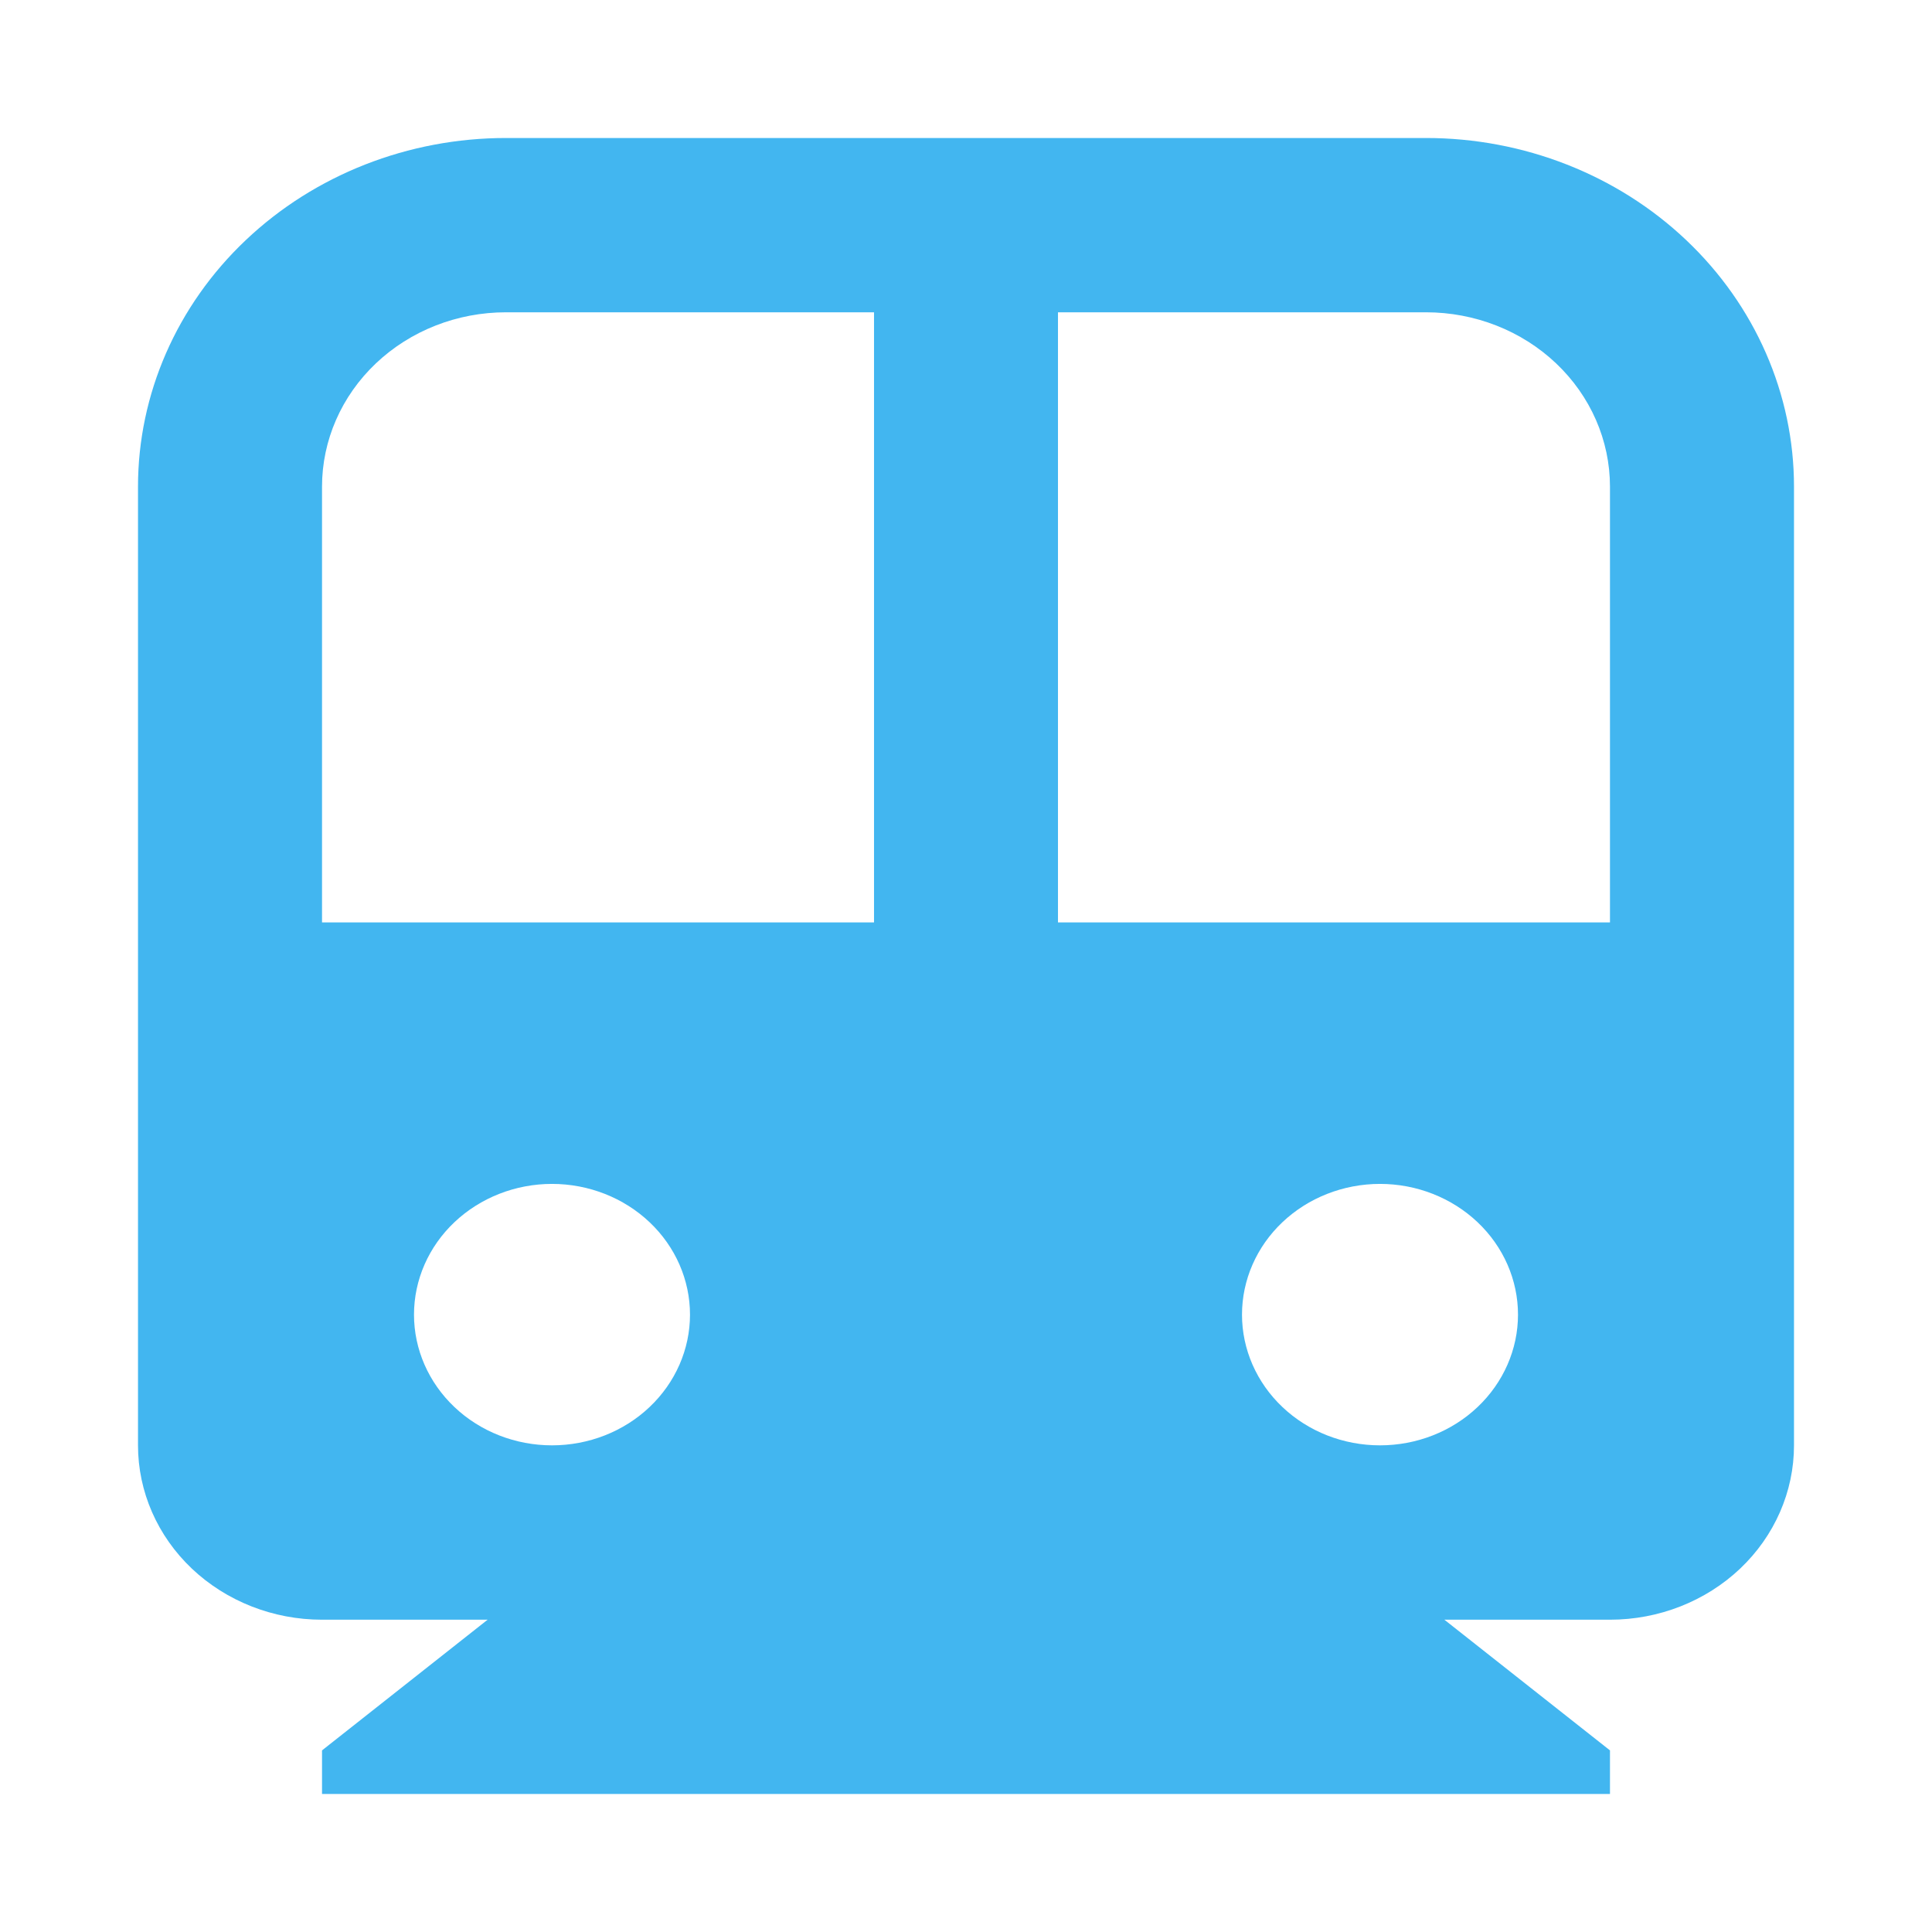
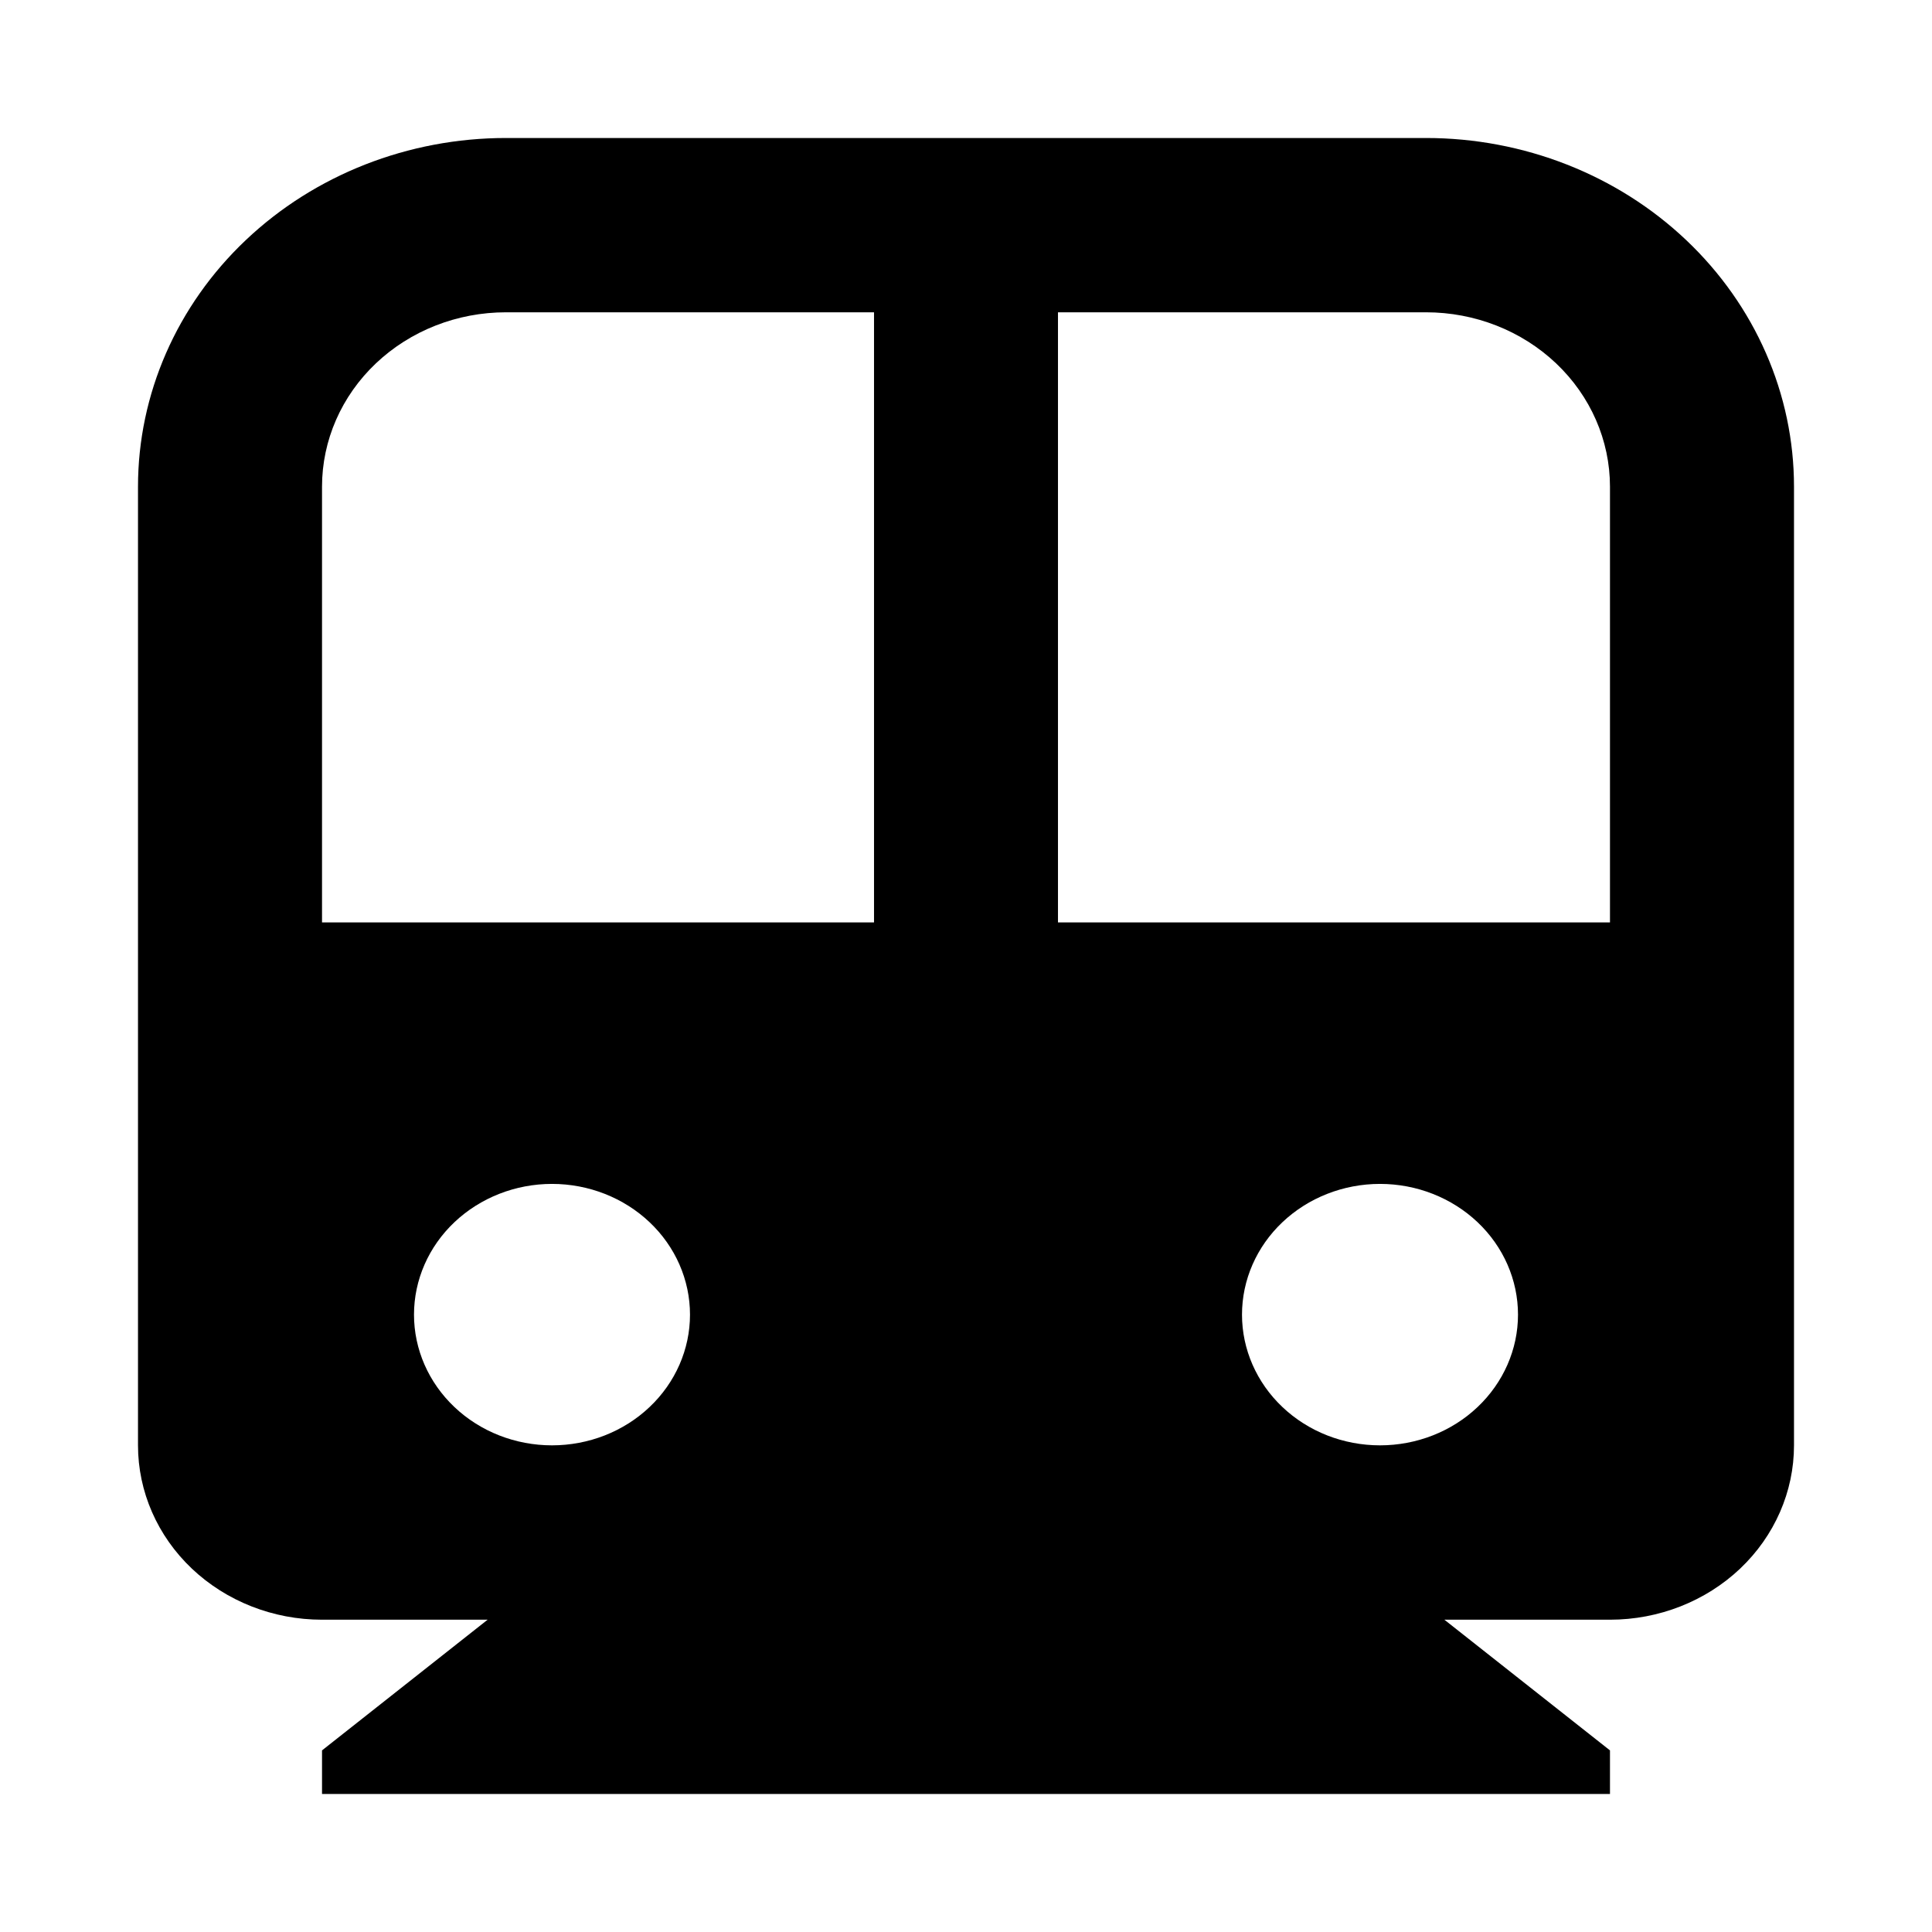
<svg xmlns="http://www.w3.org/2000/svg" width="24" height="24" viewBox="0 0 26 28" fill="none">
-   <path d="M19.933 23.474L22.333 25.368V26H3.667V25.368L6.067 23.474H3.667C2.959 23.474 2.281 23.207 1.781 22.734C1.281 22.26 1 21.617 1 20.947V7.053C1 5.713 1.562 4.427 2.562 3.48C3.562 2.532 4.919 2 6.333 2H19.667C21.081 2 22.438 2.532 23.438 3.48C24.438 4.427 25 5.713 25 7.053V20.947C25 21.617 24.719 22.26 24.219 22.734C23.719 23.207 23.041 23.474 22.333 23.474H19.933ZM11.667 13.368V4.526H6.333C5.626 4.526 4.948 4.792 4.448 5.266C3.948 5.74 3.667 6.383 3.667 7.053V13.368H11.667ZM14.333 13.368H22.333V7.053C22.333 6.383 22.052 5.74 21.552 5.266C21.052 4.792 20.374 4.526 19.667 4.526H14.333V13.368ZM7 20.947C7.53 20.947 8.039 20.748 8.414 20.392C8.789 20.037 9 19.555 9 19.053C9 18.55 8.789 18.068 8.414 17.713C8.039 17.358 7.53 17.158 7 17.158C6.47 17.158 5.961 17.358 5.586 17.713C5.211 18.068 5 18.55 5 19.053C5 19.555 5.211 20.037 5.586 20.392C5.961 20.748 6.47 20.947 7 20.947ZM19 20.947C19.53 20.947 20.039 20.748 20.414 20.392C20.789 20.037 21 19.555 21 19.053C21 18.55 20.789 18.068 20.414 17.713C20.039 17.358 19.53 17.158 19 17.158C18.47 17.158 17.961 17.358 17.586 17.713C17.211 18.068 17 18.55 17 19.053C17 19.555 17.211 20.037 17.586 20.392C17.961 20.748 18.47 20.947 19 20.947Z" fill="#42B6F0" />
+   <path d="M19.933 23.474L22.333 25.368V26H3.667V25.368L6.067 23.474H3.667C2.959 23.474 2.281 23.207 1.781 22.734C1.281 22.26 1 21.617 1 20.947V7.053C1 5.713 1.562 4.427 2.562 3.48C3.562 2.532 4.919 2 6.333 2H19.667C21.081 2 22.438 2.532 23.438 3.48C24.438 4.427 25 5.713 25 7.053V20.947C25 21.617 24.719 22.26 24.219 22.734C23.719 23.207 23.041 23.474 22.333 23.474H19.933ZM11.667 13.368V4.526H6.333C5.626 4.526 4.948 4.792 4.448 5.266C3.948 5.74 3.667 6.383 3.667 7.053V13.368H11.667ZM14.333 13.368H22.333V7.053C22.333 6.383 22.052 5.74 21.552 5.266C21.052 4.792 20.374 4.526 19.667 4.526H14.333V13.368ZM7 20.947C7.53 20.947 8.039 20.748 8.414 20.392C8.789 20.037 9 19.555 9 19.053C9 18.55 8.789 18.068 8.414 17.713C8.039 17.358 7.53 17.158 7 17.158C6.47 17.158 5.961 17.358 5.586 17.713C5.211 18.068 5 18.55 5 19.053C5 19.555 5.211 20.037 5.586 20.392C5.961 20.748 6.47 20.947 7 20.947ZM19 20.947C19.53 20.947 20.039 20.748 20.414 20.392C20.789 20.037 21 19.555 21 19.053C21 18.55 20.789 18.068 20.414 17.713C20.039 17.358 19.53 17.158 19 17.158C18.47 17.158 17.961 17.358 17.586 17.713C17.211 18.068 17 18.55 17 19.053C17 19.555 17.211 20.037 17.586 20.392C17.961 20.748 18.47 20.947 19 20.947Z" fill="currentColor" />
</svg>
